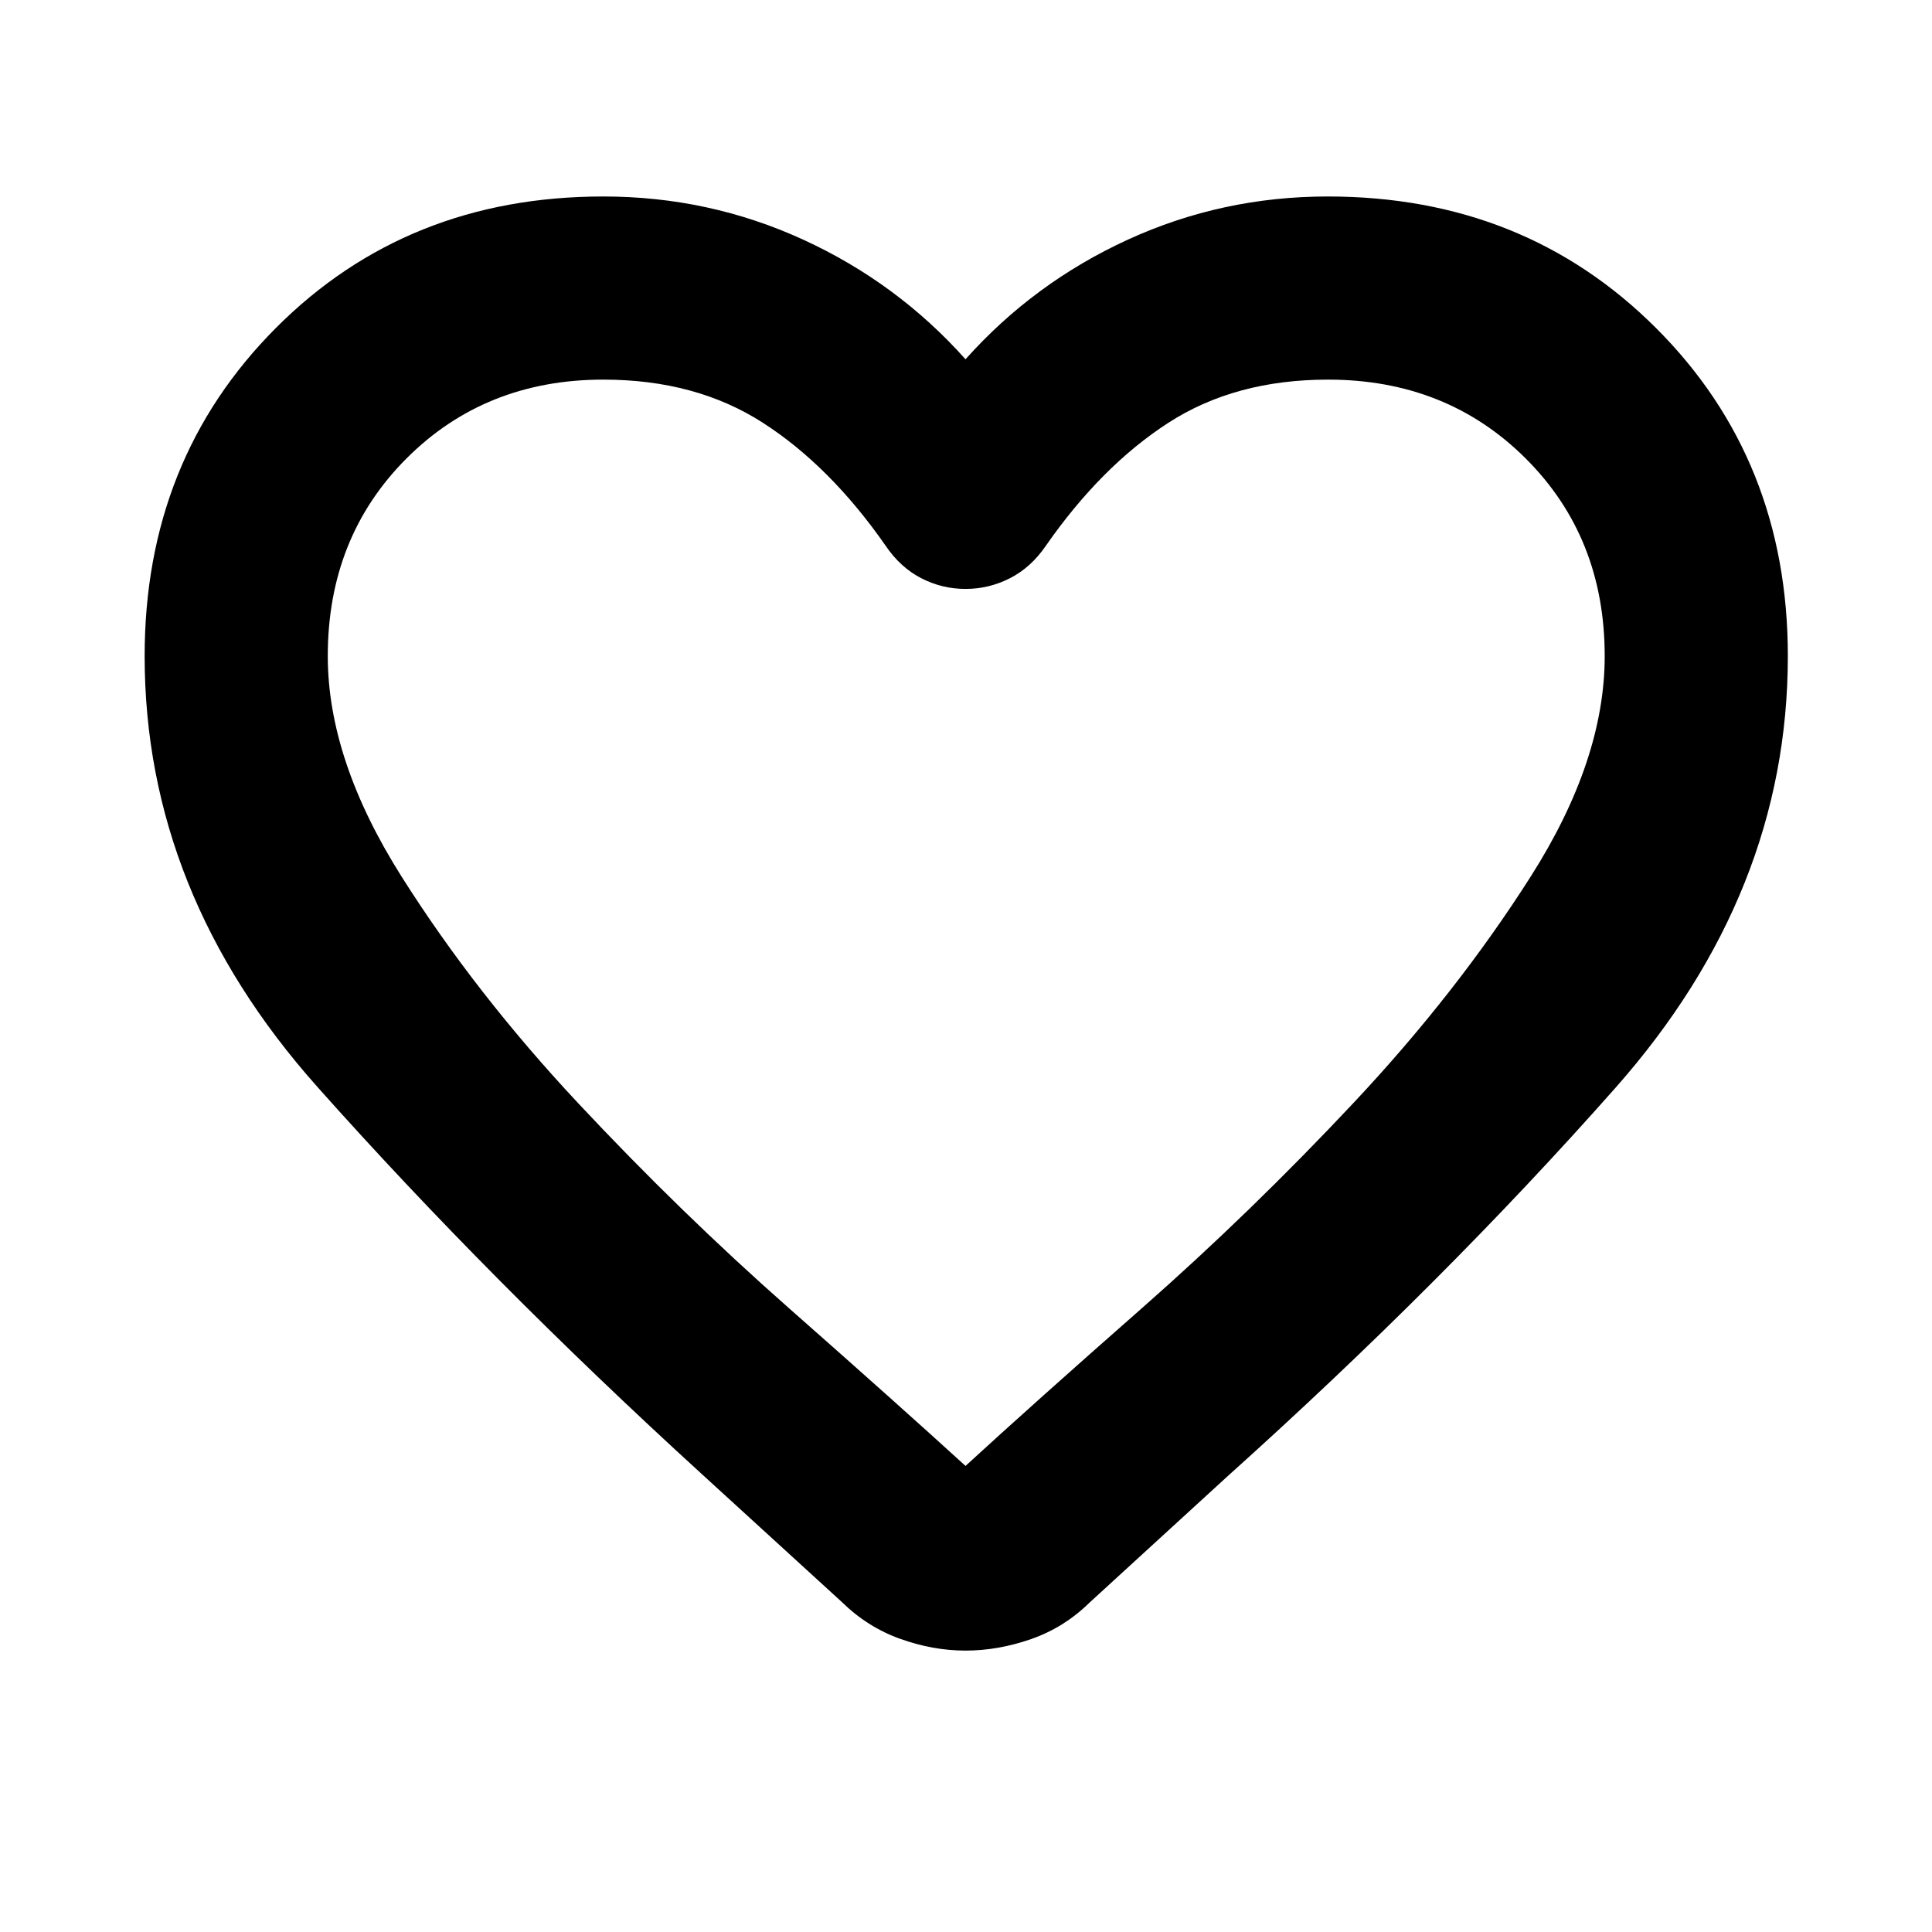
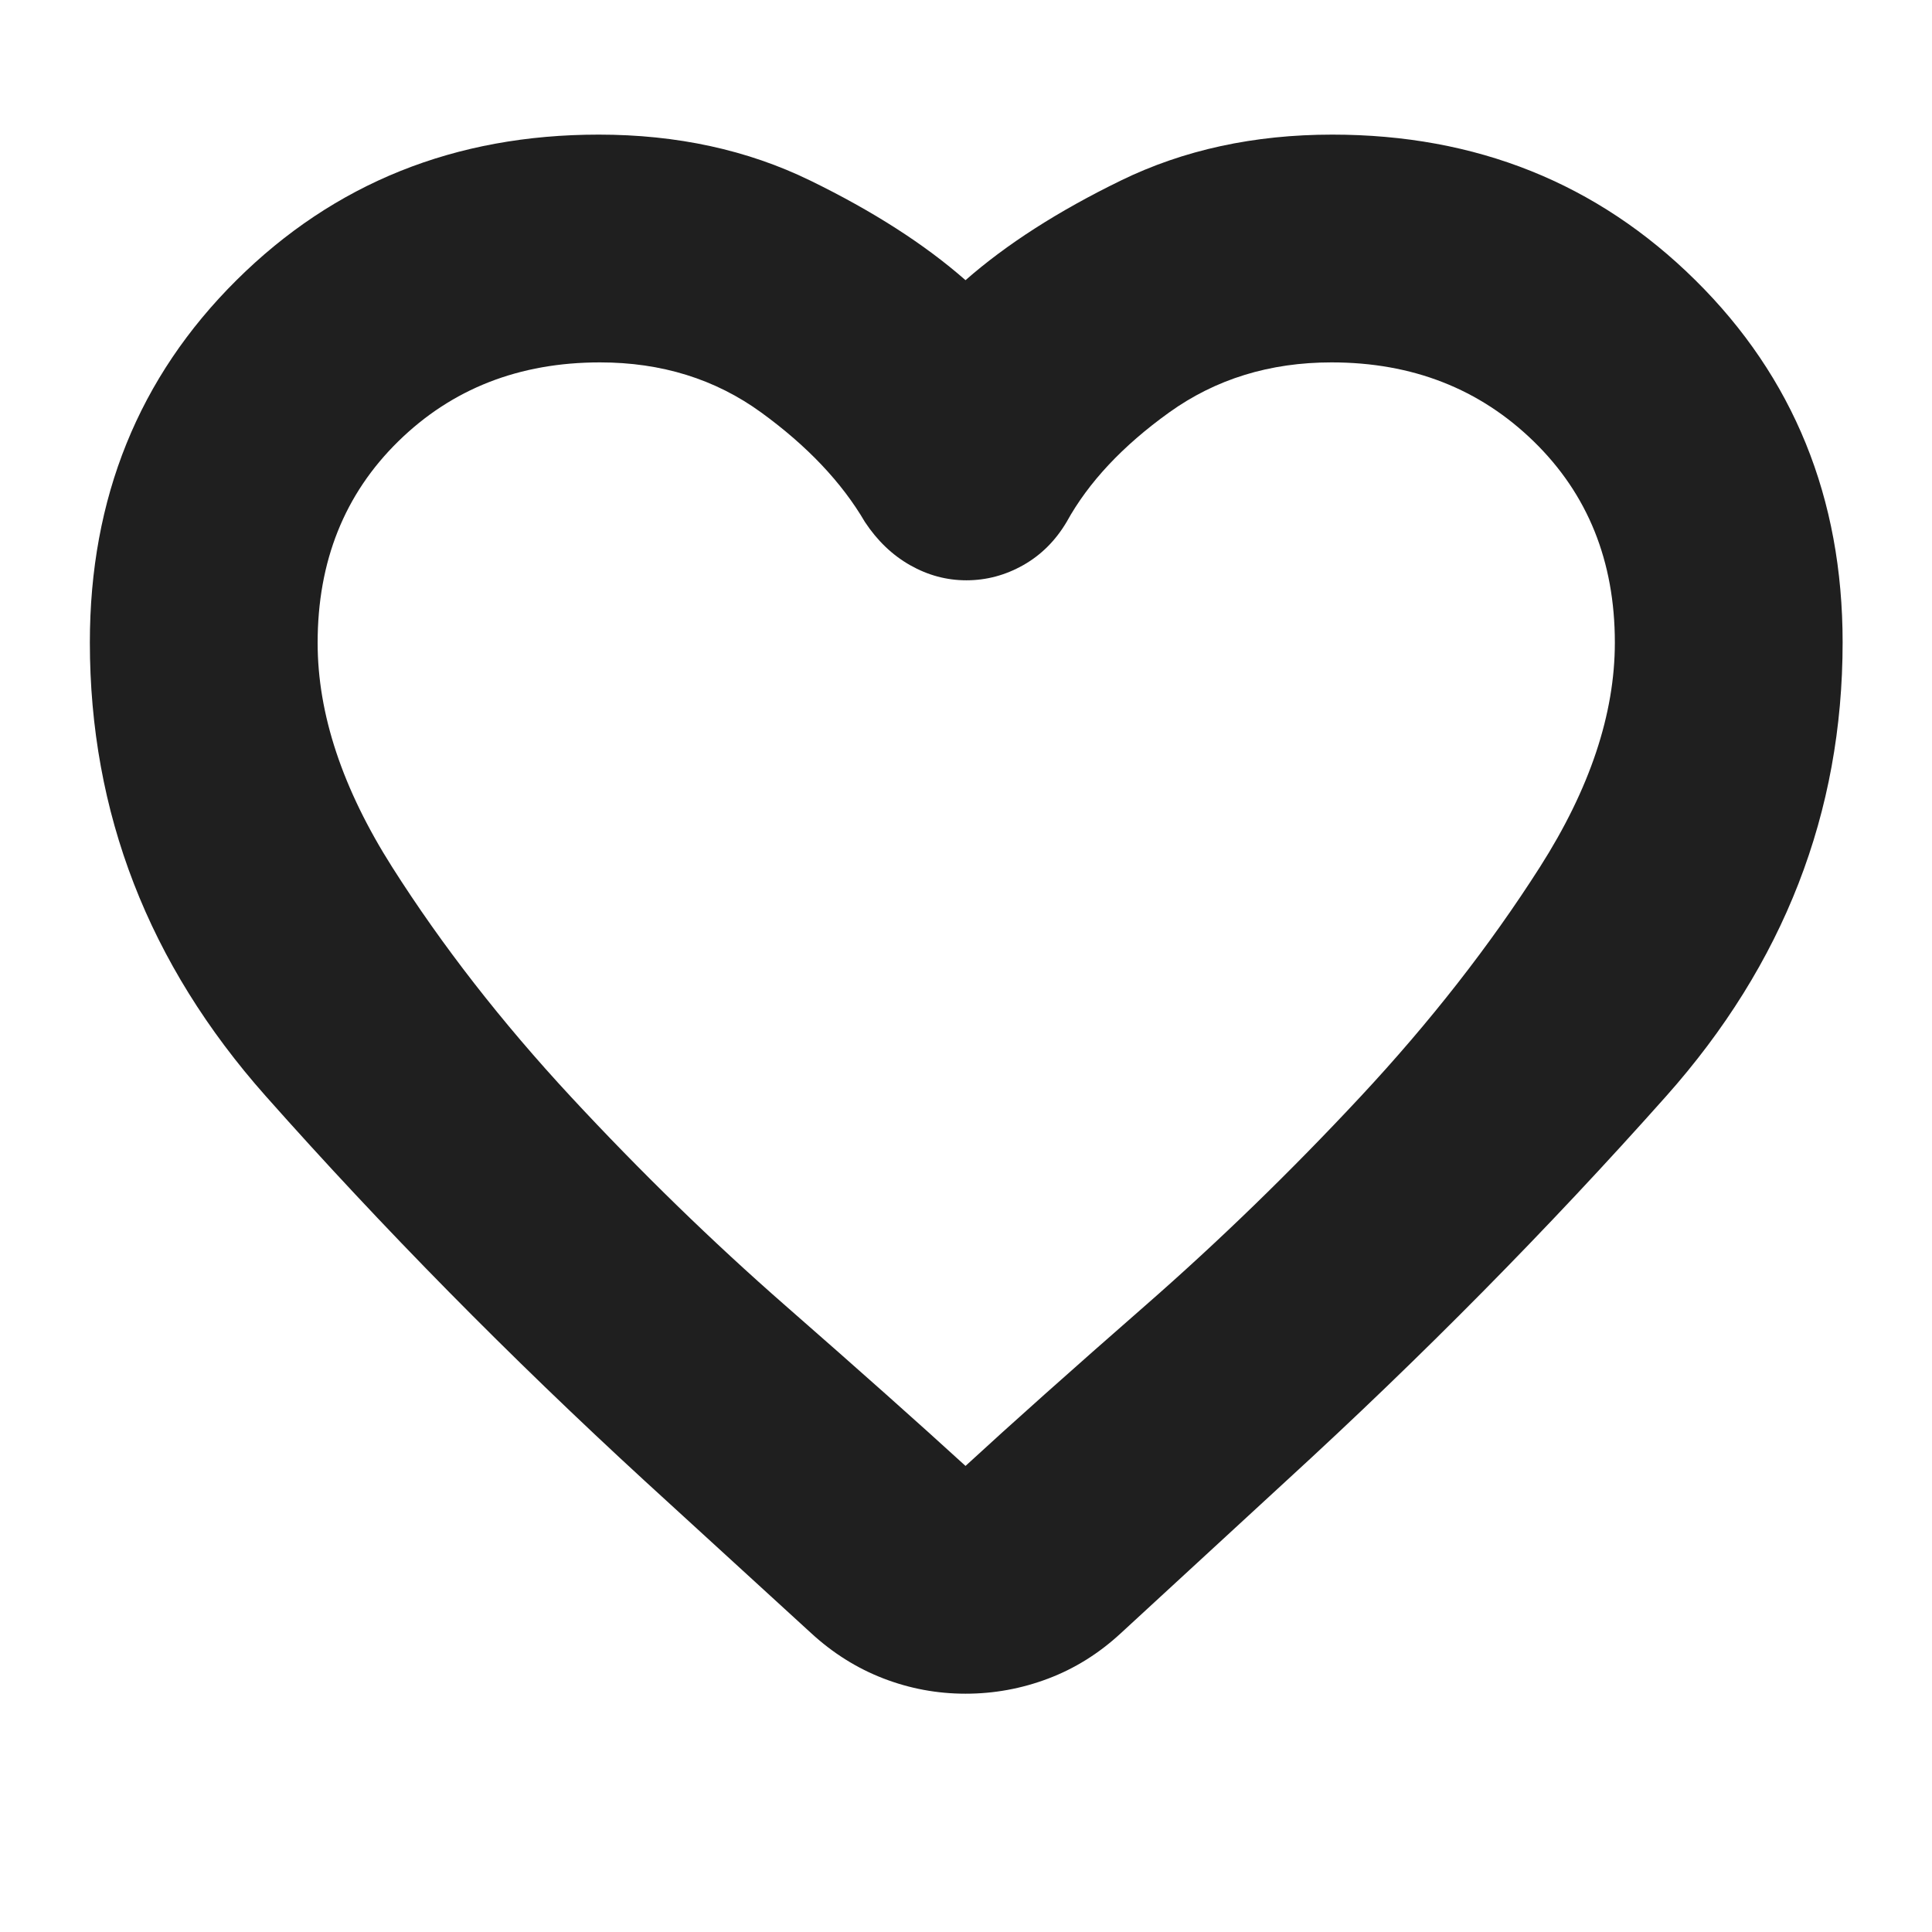
- <svg xmlns="http://www.w3.org/2000/svg" viewBox="0 -960 960 960">
-   <path d="M479.76-139.83q-16.15 0-32.44-5.83-16.3-5.84-28.97-18.27l-69.48-63.48Q243.35-323.7 157.61-420.03 71.87-516.37 71.87-634q0-97.58 65.15-162.97 65.15-65.4 162.74-65.4 52.52 0 99.28 21.42 46.76 21.43 80.72 59.47 33.96-38.04 80.72-59.47 46.76-21.42 99.28-21.42 97.68 0 163.14 65.4 65.47 65.39 65.47 162.97 0 117.63-85.6 214.47-85.6 96.83-193.12 193.36l-68.24 62.47q-12.67 12.44-29.08 18.16-16.42 5.71-32.57 5.71ZM440.09-688.8q-27.57-39.57-60.93-61.07t-79.33-21.5q-58.7 0-97.83 39.16-39.13 39.17-39.13 98.21 0 51.54 36.64 109.52 36.64 57.99 87.64 112.5 51 54.52 104.97 102.09 53.97 47.58 87.64 78.3 33.76-31 87.83-78.55 54.07-47.56 105.16-102.04 51.1-54.49 87.86-112.28 36.76-57.78 36.76-109.54 0-59.04-39.28-98.21-39.29-39.16-98.21-39.16-46.16 0-79.4 21.5-33.24 21.5-60.81 61.07-7.31 10.71-17.75 16.07-10.44 5.36-22.16 5.36t-22.07-5.36q-10.36-5.36-17.6-16.07ZM480-501.48Z" />
+ <svg xmlns="http://www.w3.org/2000/svg" viewBox="0 -960 960 960" fill="#1f1f1f">
+   <path d="M479.76-118.41q-21.19 0-40.88-7.61t-35.9-22.55l-82.33-75.32q-101.24-93-188.62-191.48-87.38-98.48-87.38-225.43 0-107.63 72.85-179.97t180.01-72.34q58.29 0 105.06 22.81 46.76 22.8 77.19 49.52 30.44-26.72 77.2-49.52 46.76-22.81 105.05-22.81 107.25 0 180.41 72.34 73.17 72.34 73.17 179.97 0 126.95-87.74 225.55-87.74 98.6-188.46 190.84l-82.56 76.04q-16.24 15-36.06 22.48-19.81 7.48-41.01 7.48Zm-50-582.24q-17.24-29.48-51.51-54.38-34.26-24.9-80.11-24.9-60.25 0-100.28 39.28t-40.03 100.08q0 53.07 37.04 111.42 37.05 58.35 88.92 114.25 51.87 55.89 106.71 103.86 54.83 47.97 89.26 79.45 34.52-31.76 89.47-79.81 54.95-48.06 106.81-103.69 51.85-55.63 89.11-114.03t37.26-111.58q0-60.67-40.3-99.95-40.31-39.28-100.47-39.28-46.06 0-80.73 24.9T530-700.65q-8.31 14-21.62 21.5-13.32 7.5-28.19 7.5-14.71 0-27.94-7.5-13.24-7.5-22.49-21.5ZM480-505.76Z" />
</svg>
